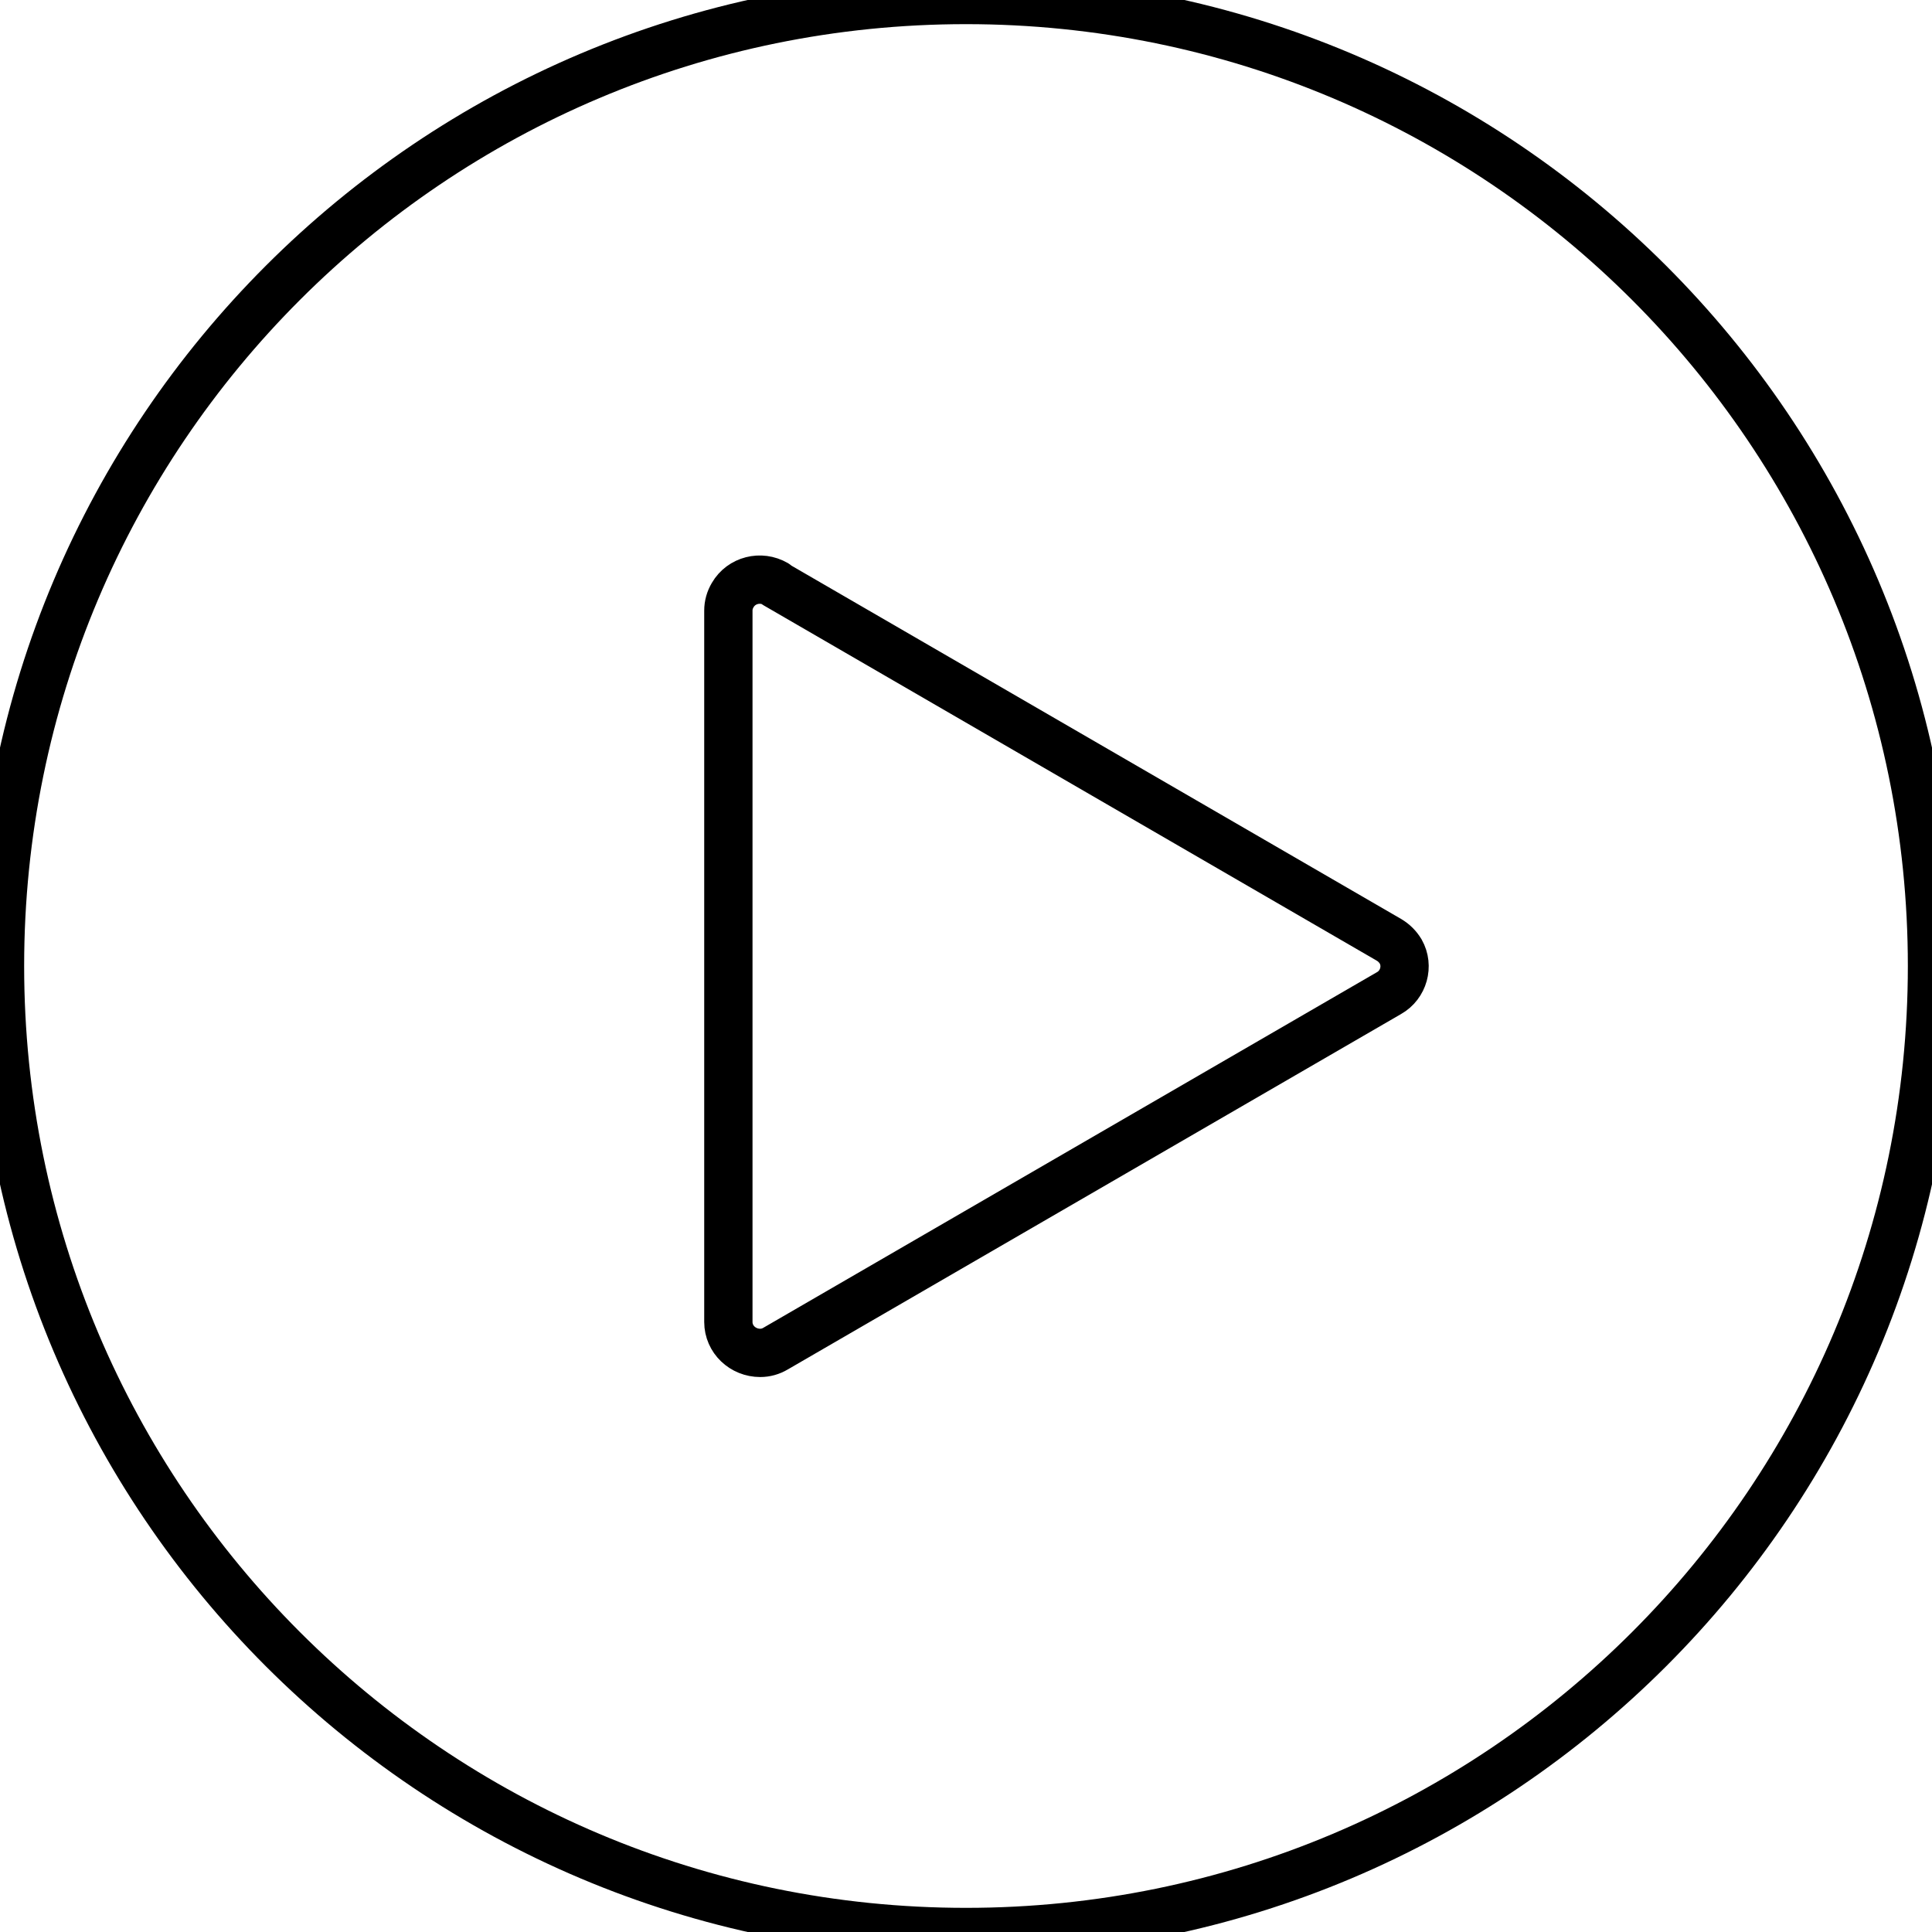
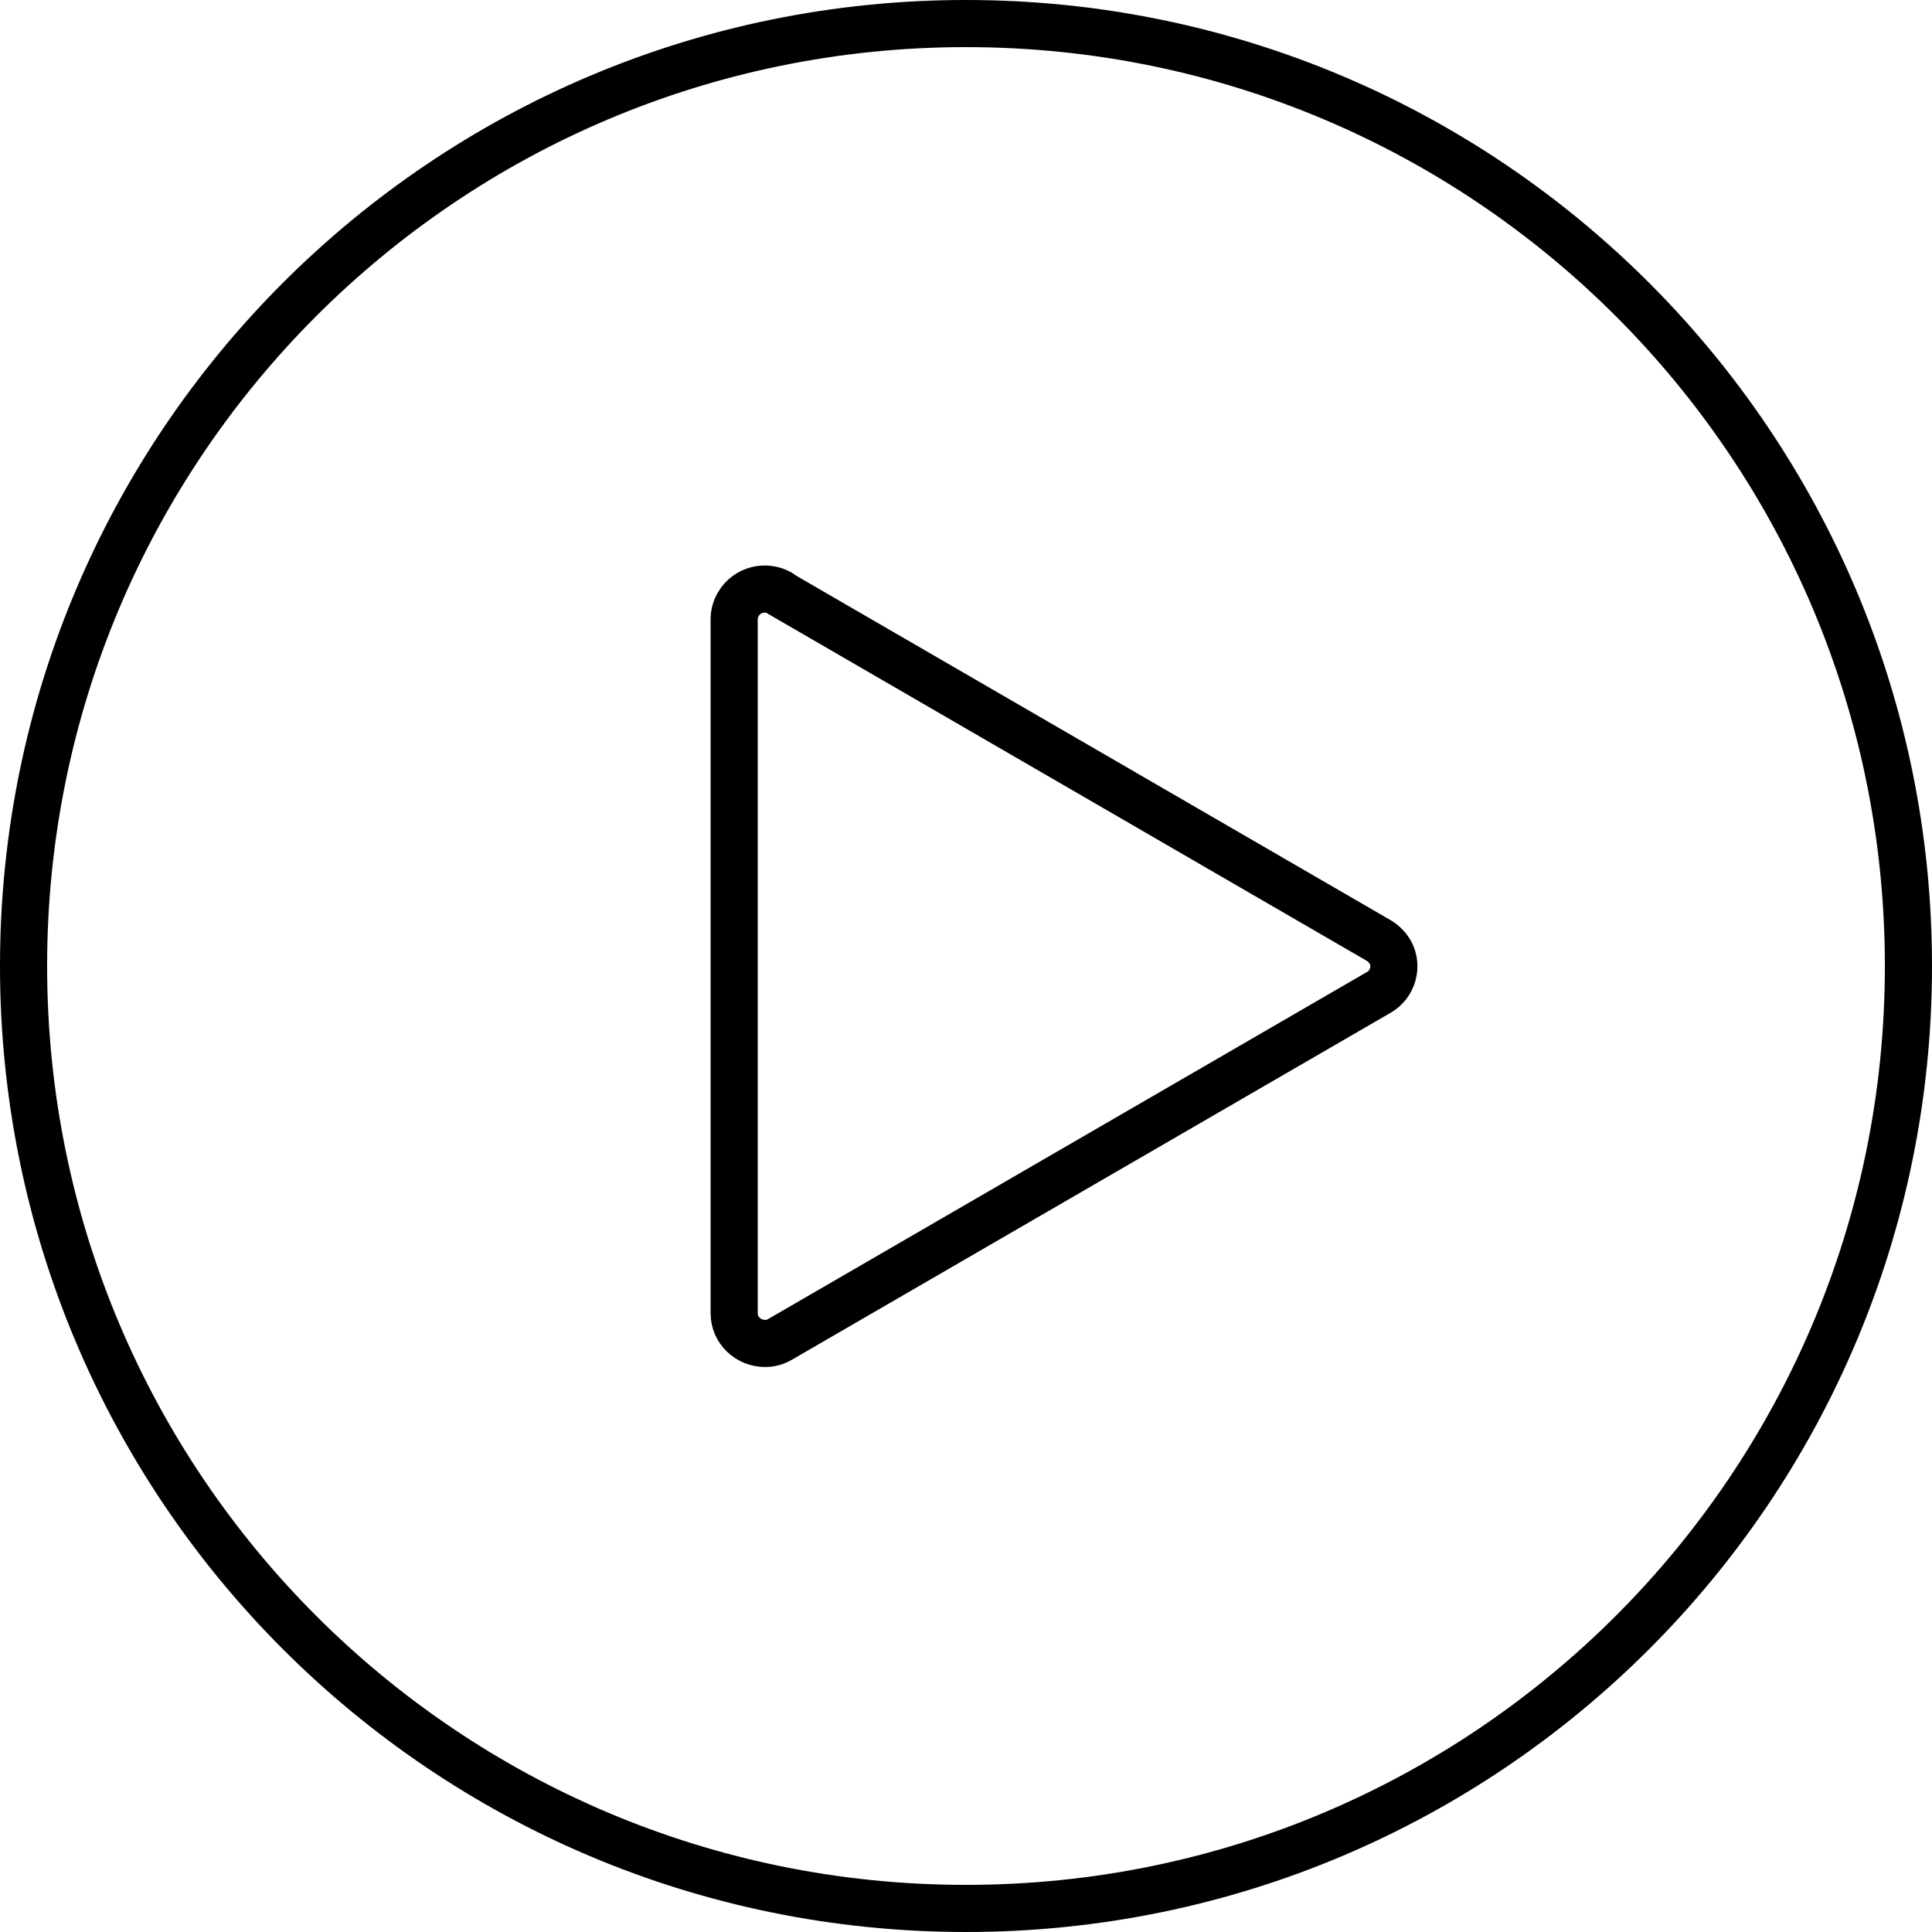
- <svg xmlns="http://www.w3.org/2000/svg" version="1.1" viewBox="0 0 40 40" fill="none" stroke="currentColor" stroke-linecap="round" stroke-linejoin="round">
-   <path d="M20,40c11.05,0,20-8.95,20-20S31.05,0,20,0,0,8.95,0,20s8.95,20,20,20Z" />
-   <path d="M16.06,12.09c-.31-.18-.71-.08-.89.23-.06.1-.09.21-.09.32v14.73c0,.36.3.64.66.64.11,0,.22-.03.32-.09l12.7-7.36c.3-.17.41-.56.24-.86-.06-.1-.14-.18-.24-.24l-12.7-7.36Z" />
+ <svg xmlns="http://www.w3.org/2000/svg" viewBox="0 0 41 41" fill="none" stroke="currentColor" stroke-linecap="round" stroke-linejoin="round">
+   <path d="M20.5,40.5c11.05,0,20-8.95,20-20S31.55.5,20.5.5.5,9.45.5,20.5s8.95,20,20,20Z" />
+   <path d="M16.56,12.59c-.31-.18-.71-.08-.89.23-.06.1-.09.21-.09.32v14.73c0,.36.3.64.66.64.11,0,.22-.03.32-.09l12.7-7.36c.3-.17.41-.56.24-.86-.06-.1-.14-.18-.24-.24l-12.7-7.36h0Z" />
</svg>
